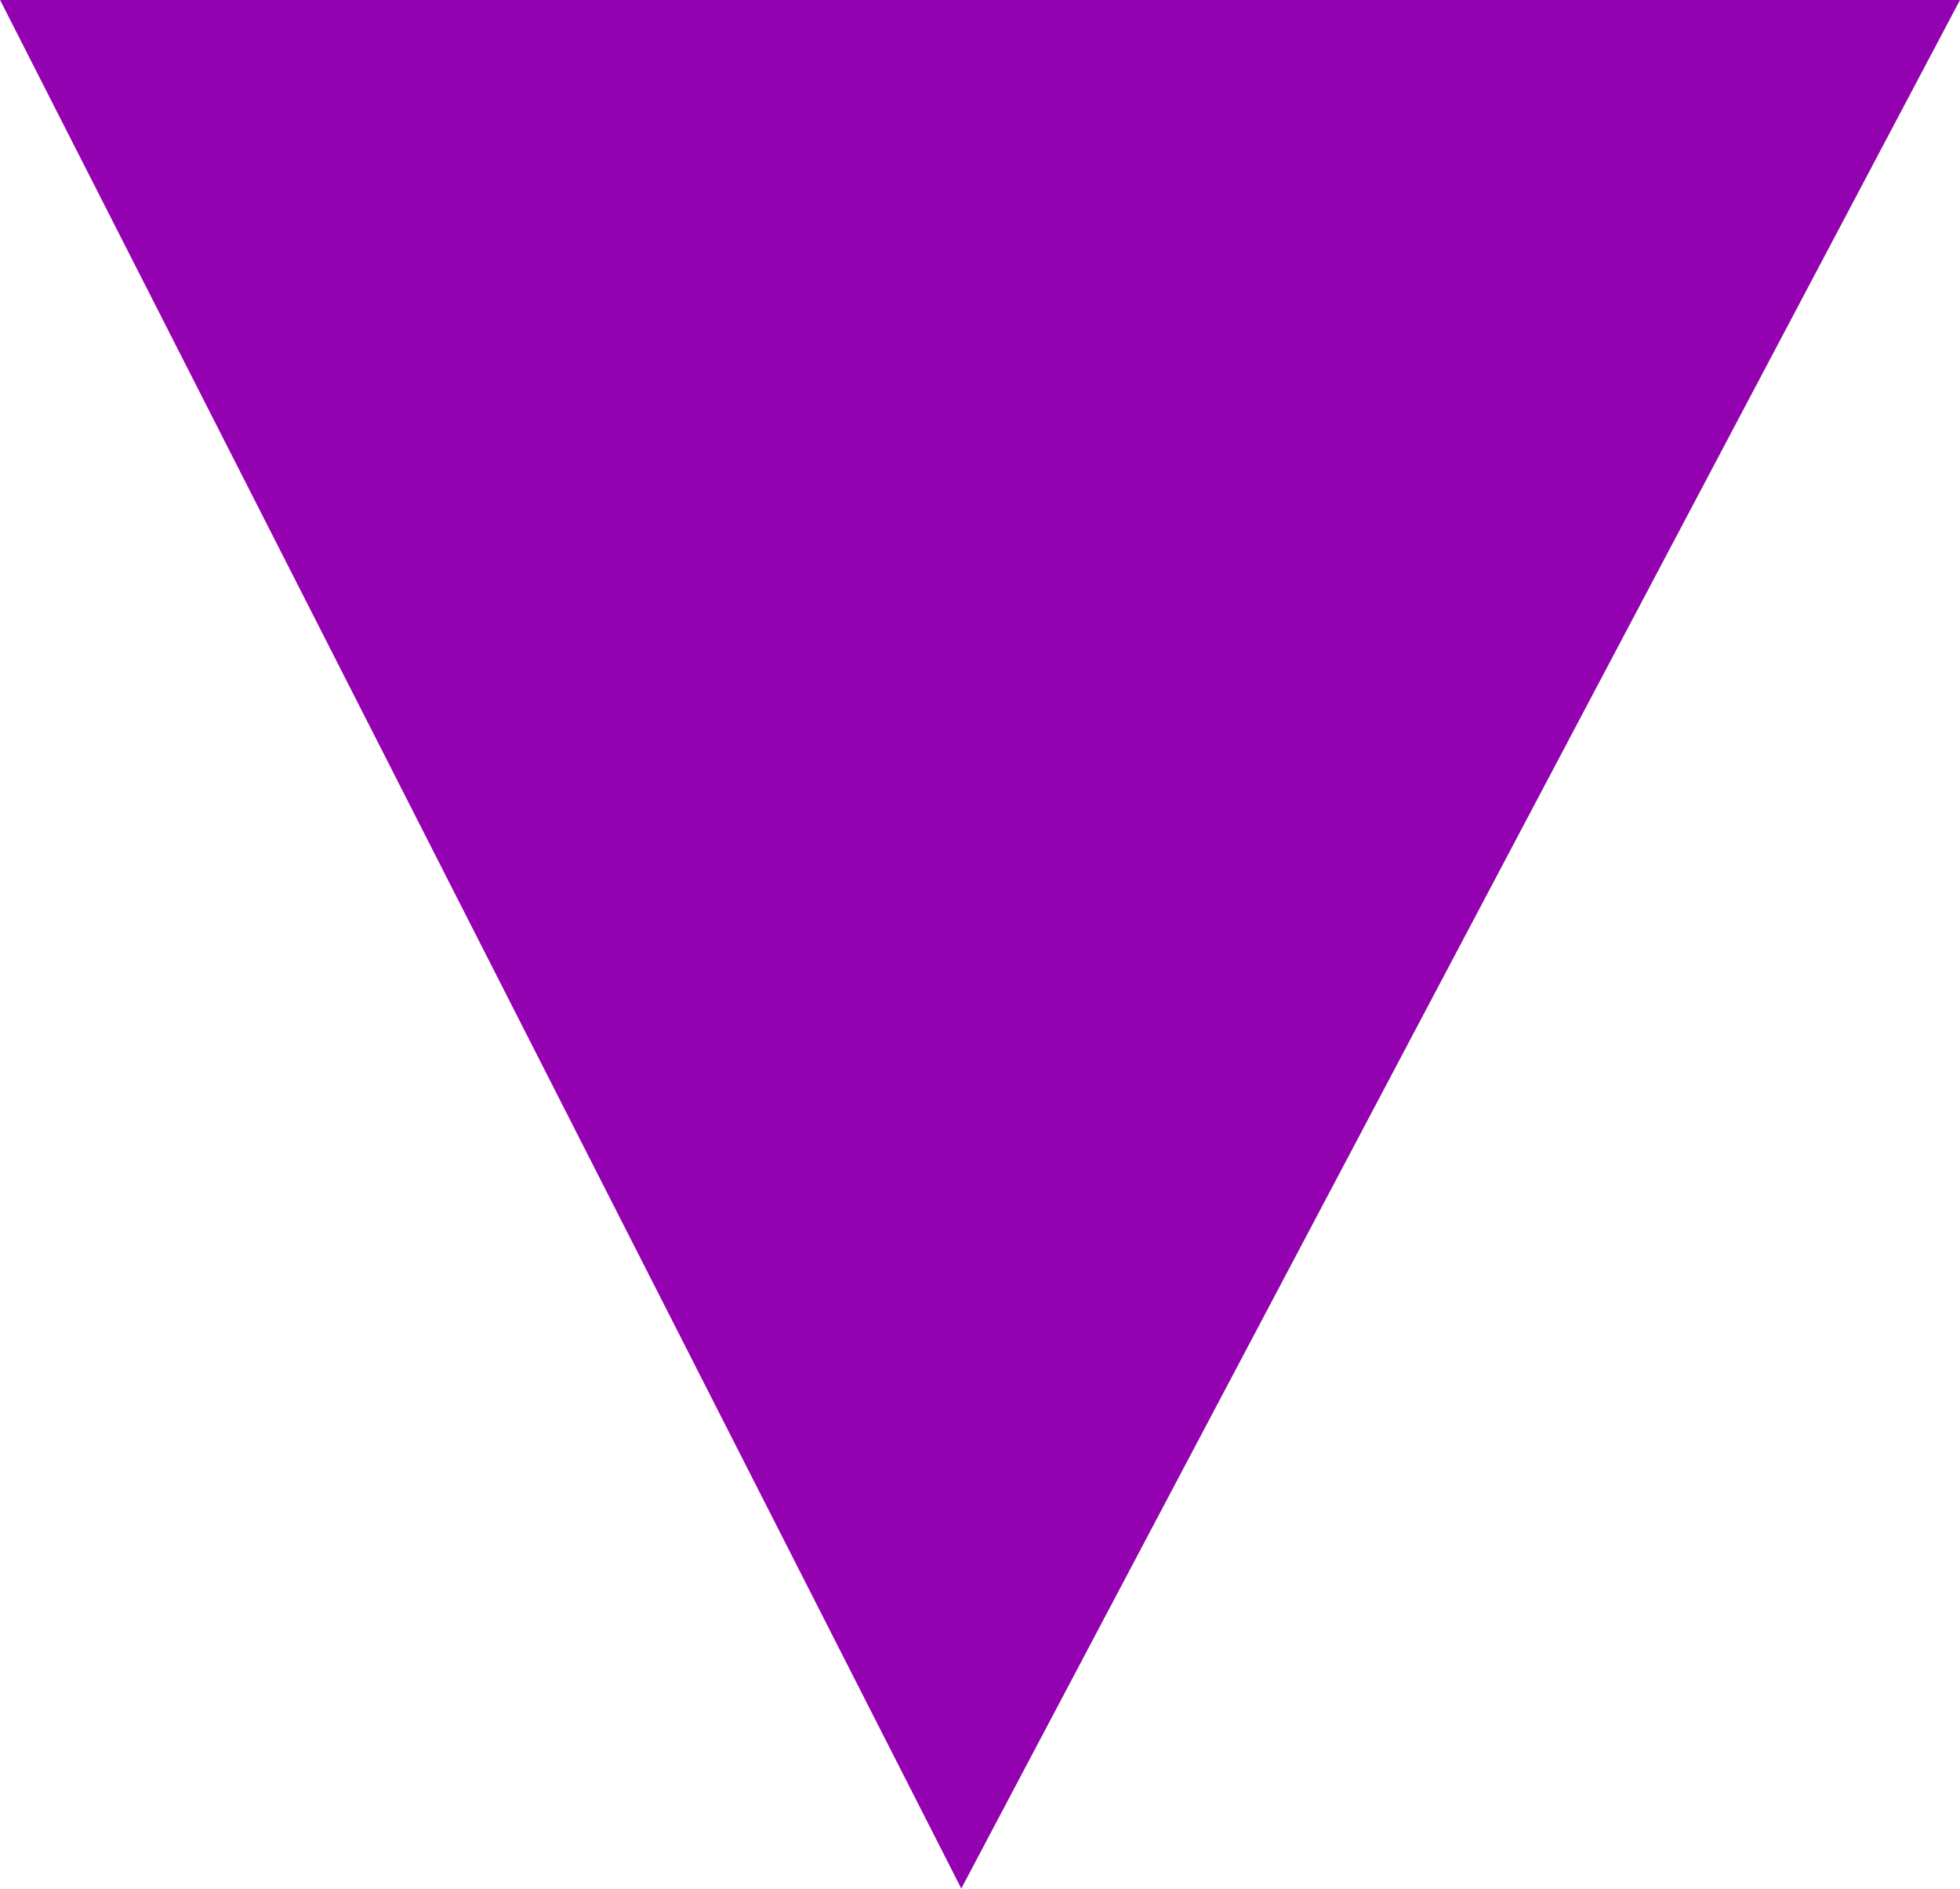
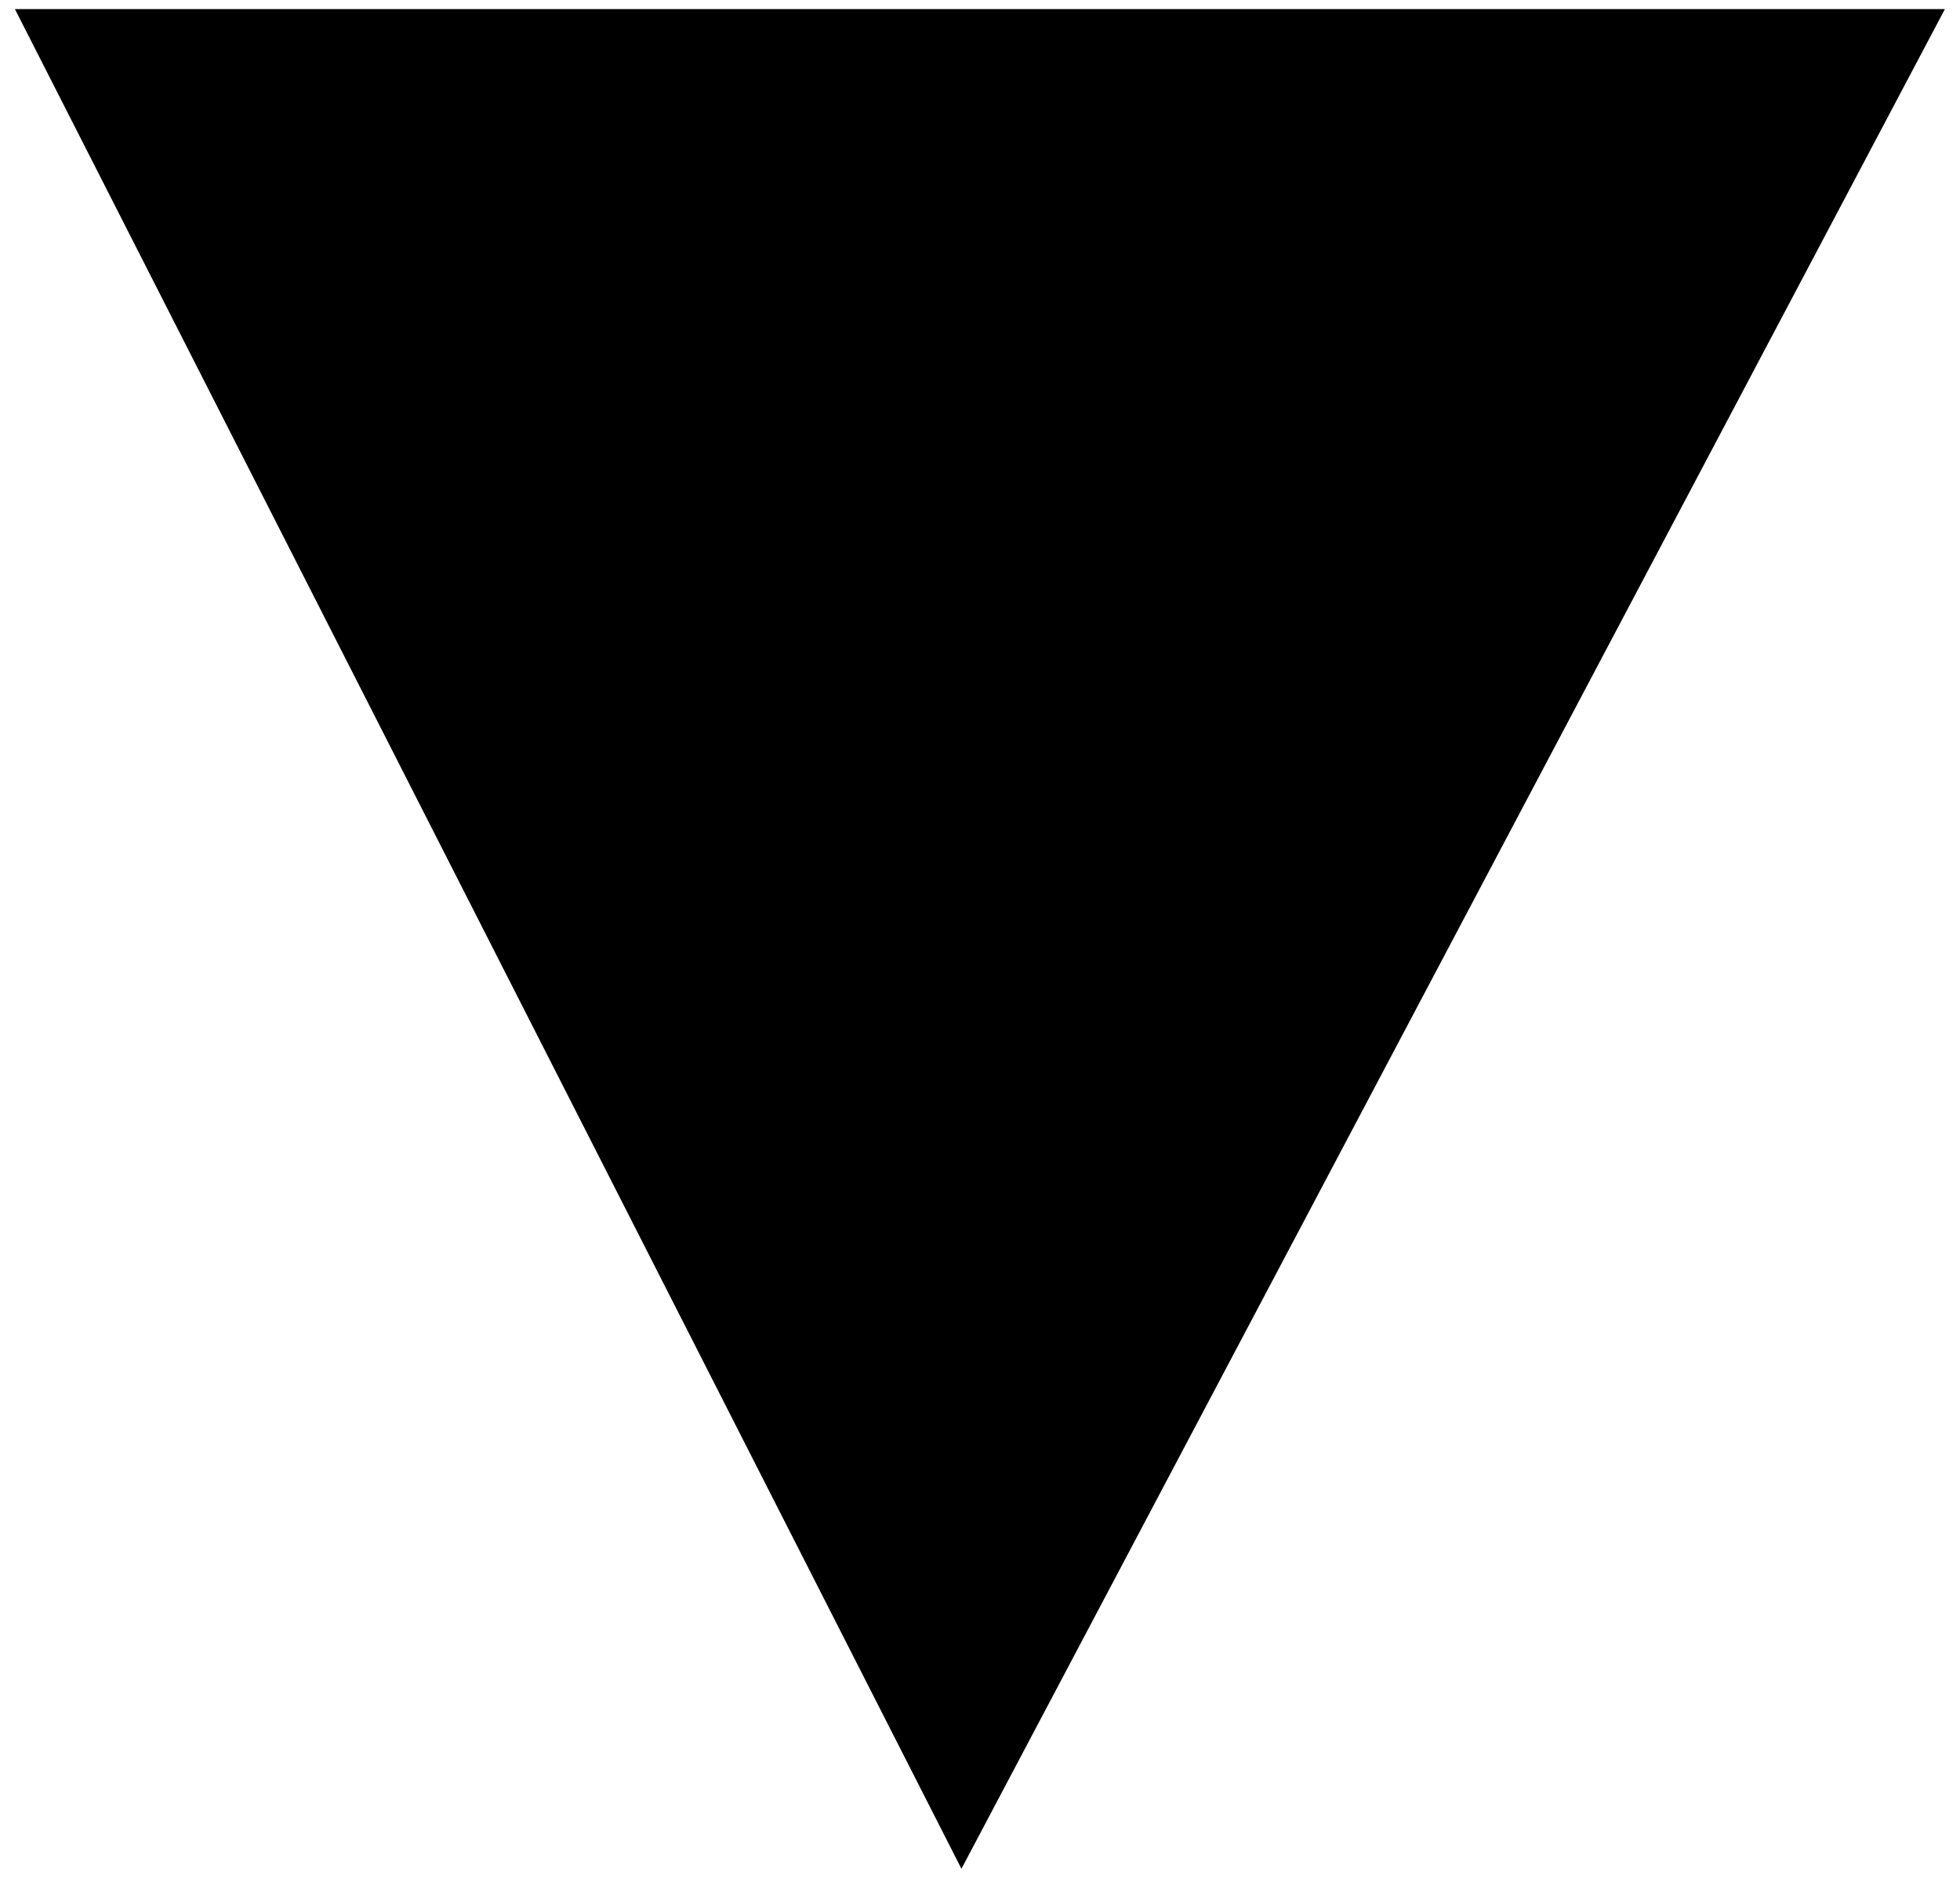
<svg xmlns="http://www.w3.org/2000/svg" id="Capa_1" data-name="Capa 1" viewBox="0 0 107.68 103.74">
  <defs>
    <style>.cls-1{fill:#9401b1;stroke:#9401b1;stroke-miterlimit:10;}</style>
  </defs>
-   <polygon class="cls-1" points="0.82 0.5 106.85 0.5 52.82 102.65 0.82 0.5" />
+   <polygon className="cls-1" points="0.82 0.5 106.85 0.5 52.82 102.65 0.82 0.5" />
</svg>
